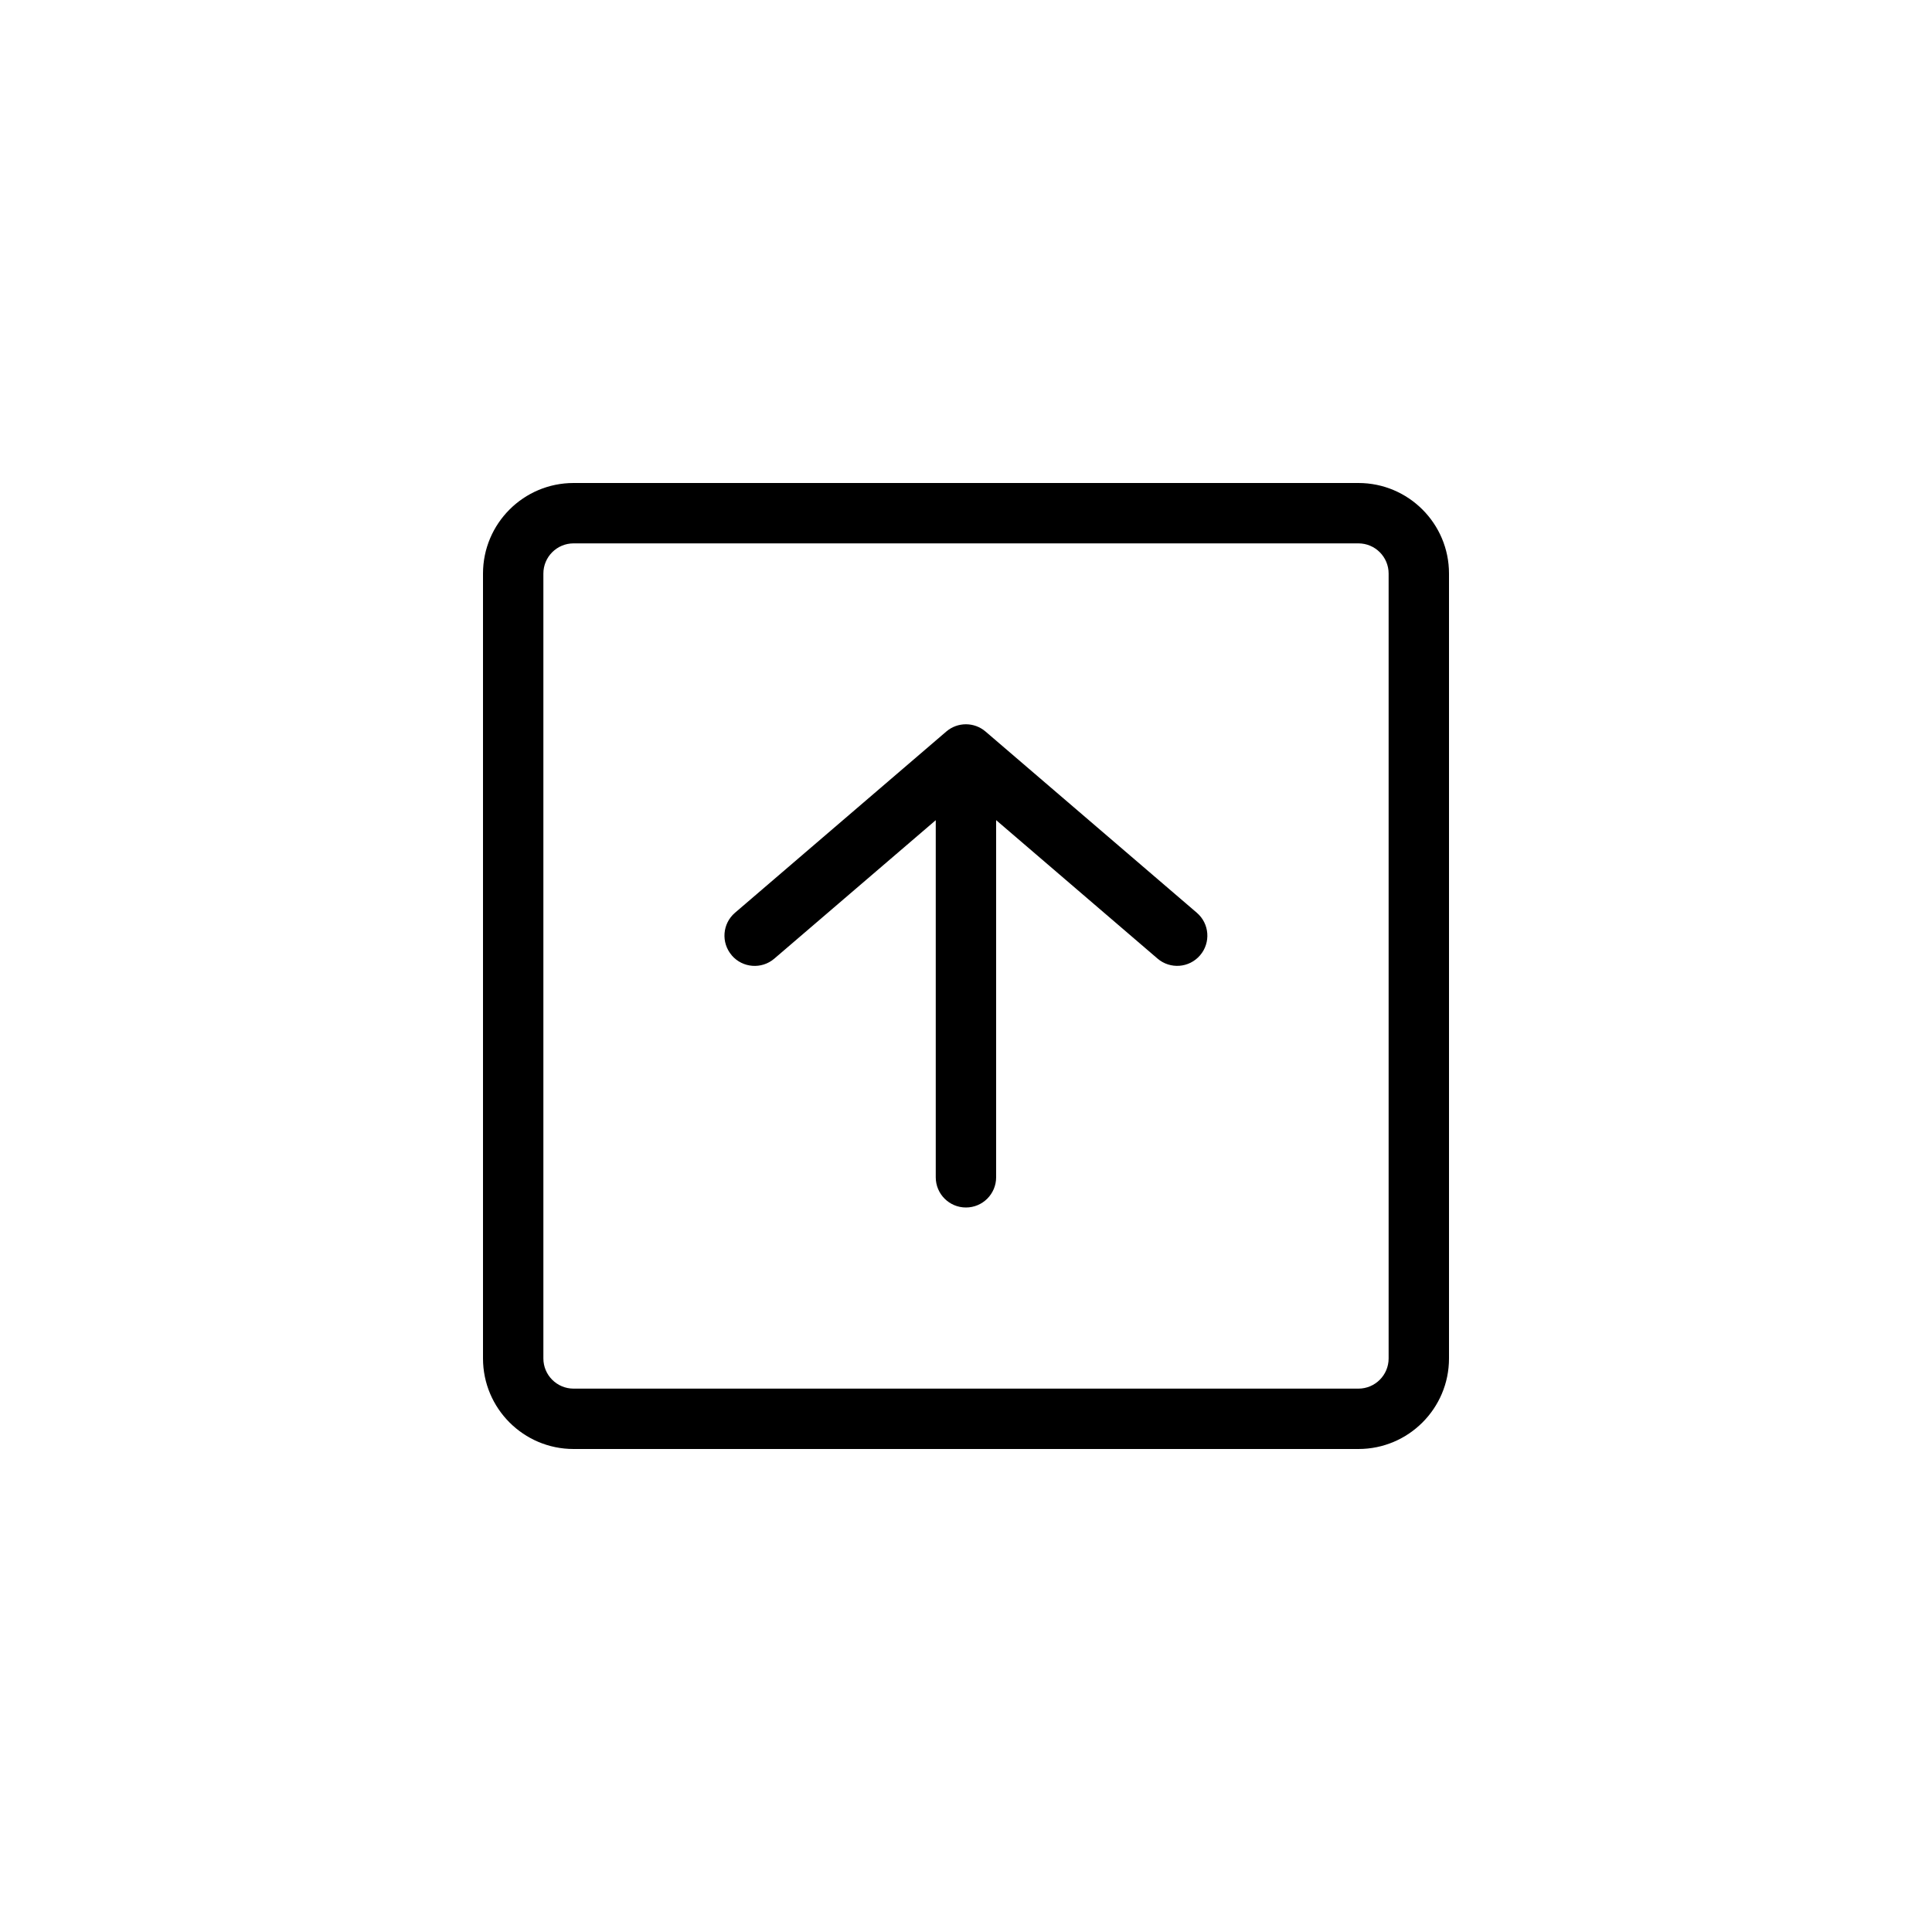
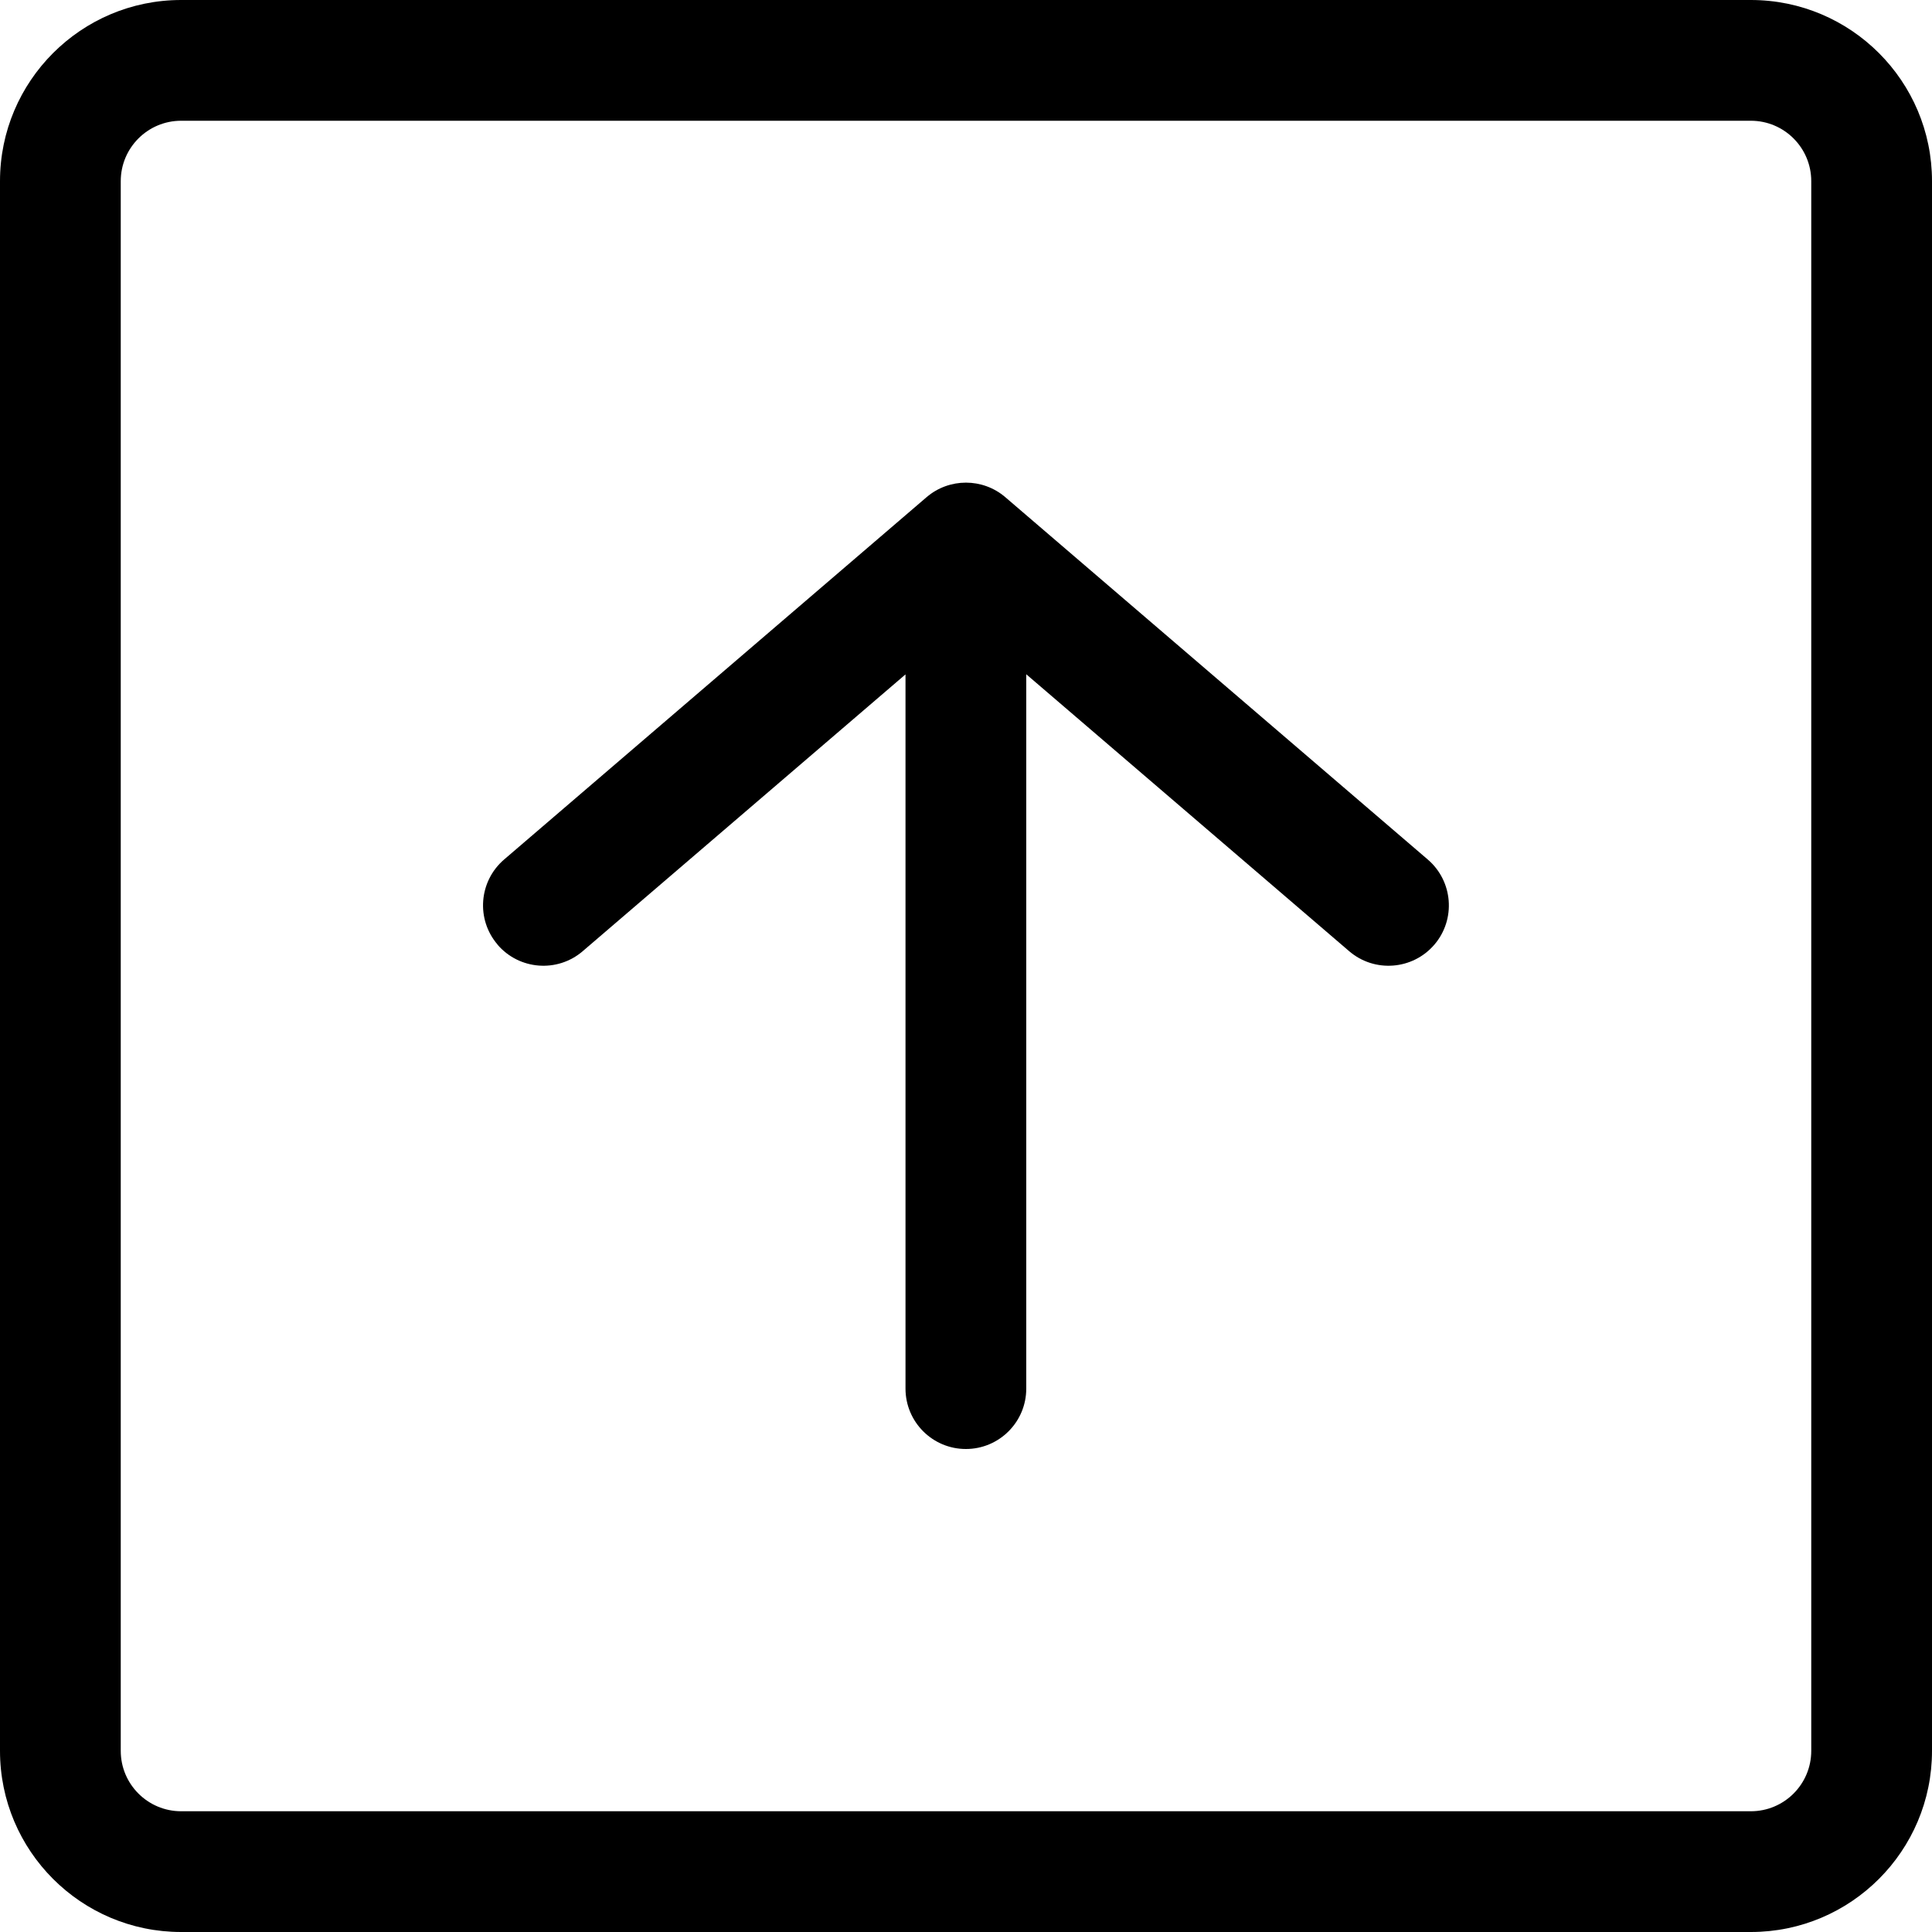
- <svg xmlns="http://www.w3.org/2000/svg" viewBox="0 0 32 32" fill="none">
-   <path fill-rule="evenodd" clip-rule="evenodd" d="M9.5 8C8.672 8 8 8.672 8 9.5v13c0 .828.672 1.5 1.5 1.5h13c.828 0 1.5-.672 1.5-1.5v-13c0-.828-.672-1.5-1.5-1.5h-13zM9 9.5c0-.276.224-.5.5-.5h13c.276 0 .5.224.5.5v13c0 .276-.224.5-.5.5h-13c-.276 0-.5-.224-.5-.5v-13zm3.12 6.323c-.18-.21-.156-.525.054-.705l3.499-3.001c.187-.161.464-.161.651 0l3.499 3.001c.21.18.234.495.054.705-.18.21-.495.234-.705.054L16.499 13.584V19.5c0 .276-.224.5-.5.5-.276 0-.5-.224-.5-.5v-5.915l-2.674 2.293c-.21.18-.525.155-.705-.054z" fill="currentColor" />
+ <svg xmlns="http://www.w3.org/2000/svg" viewBox="0 0 16 16" fill-rule="evenodd" clip-rule="evenodd" stroke-linejoin="round" stroke-miterlimit="2">
+   <path d="M1.5 0C.672 0 0 .672 0 1.5v13c0 .828.672 1.5 1.5 1.5h13c.828 0 1.5-.672 1.5-1.5v-13c0-.828-.672-1.5-1.5-1.5h-13zM1 1.5c0-.276.224-.5.5-.5h13c.276 0 .5.224.5.5v13c0 .276-.224.5-.5.5h-13c-.276 0-.5-.224-.5-.5v-13zm3.121 6.323c-.18-.209-.156-.525.054-.705l3.499-3.001c.187-.16.464-.16.651 0l3.499 3.001c.21.18.234.496.055.705-.18.21-.496.234-.705.055L8.499 5.584V11.5c0 .276-.224.5-.5.5s-.5-.224-.5-.5V5.585L4.825 7.878c-.209.179-.525.155-.705-.055z" fill="currentColor" />
</svg>
